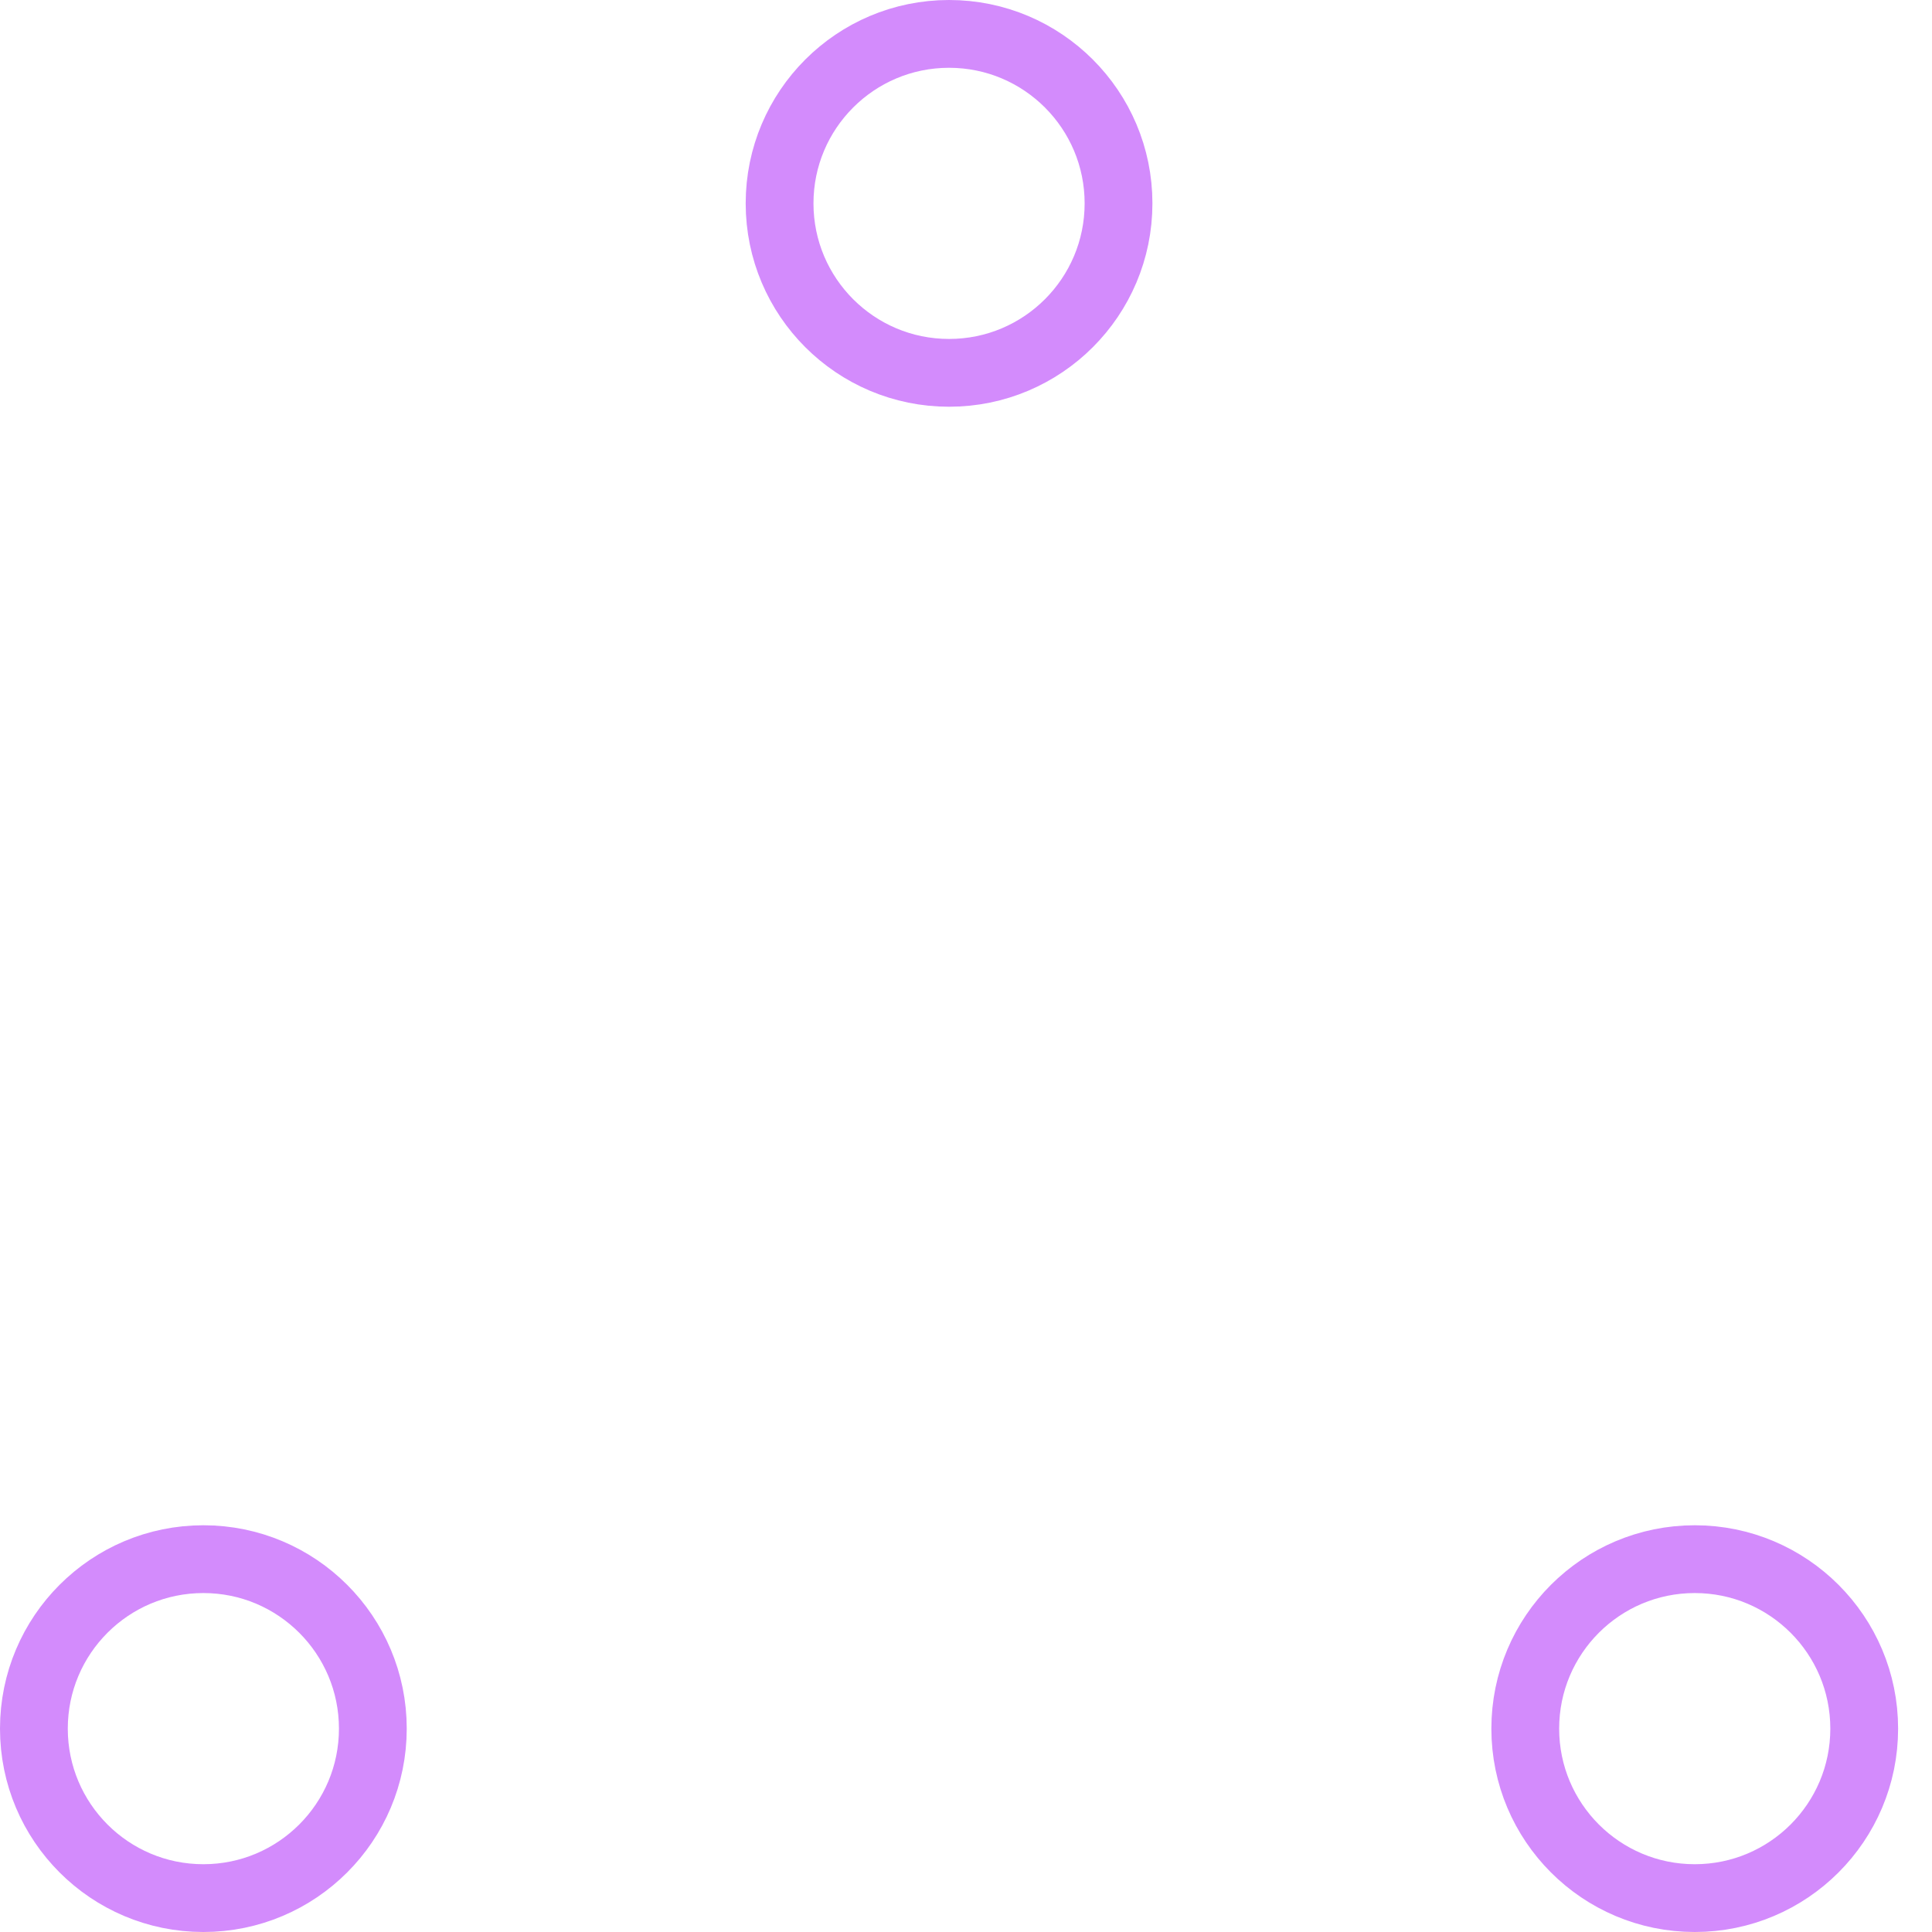
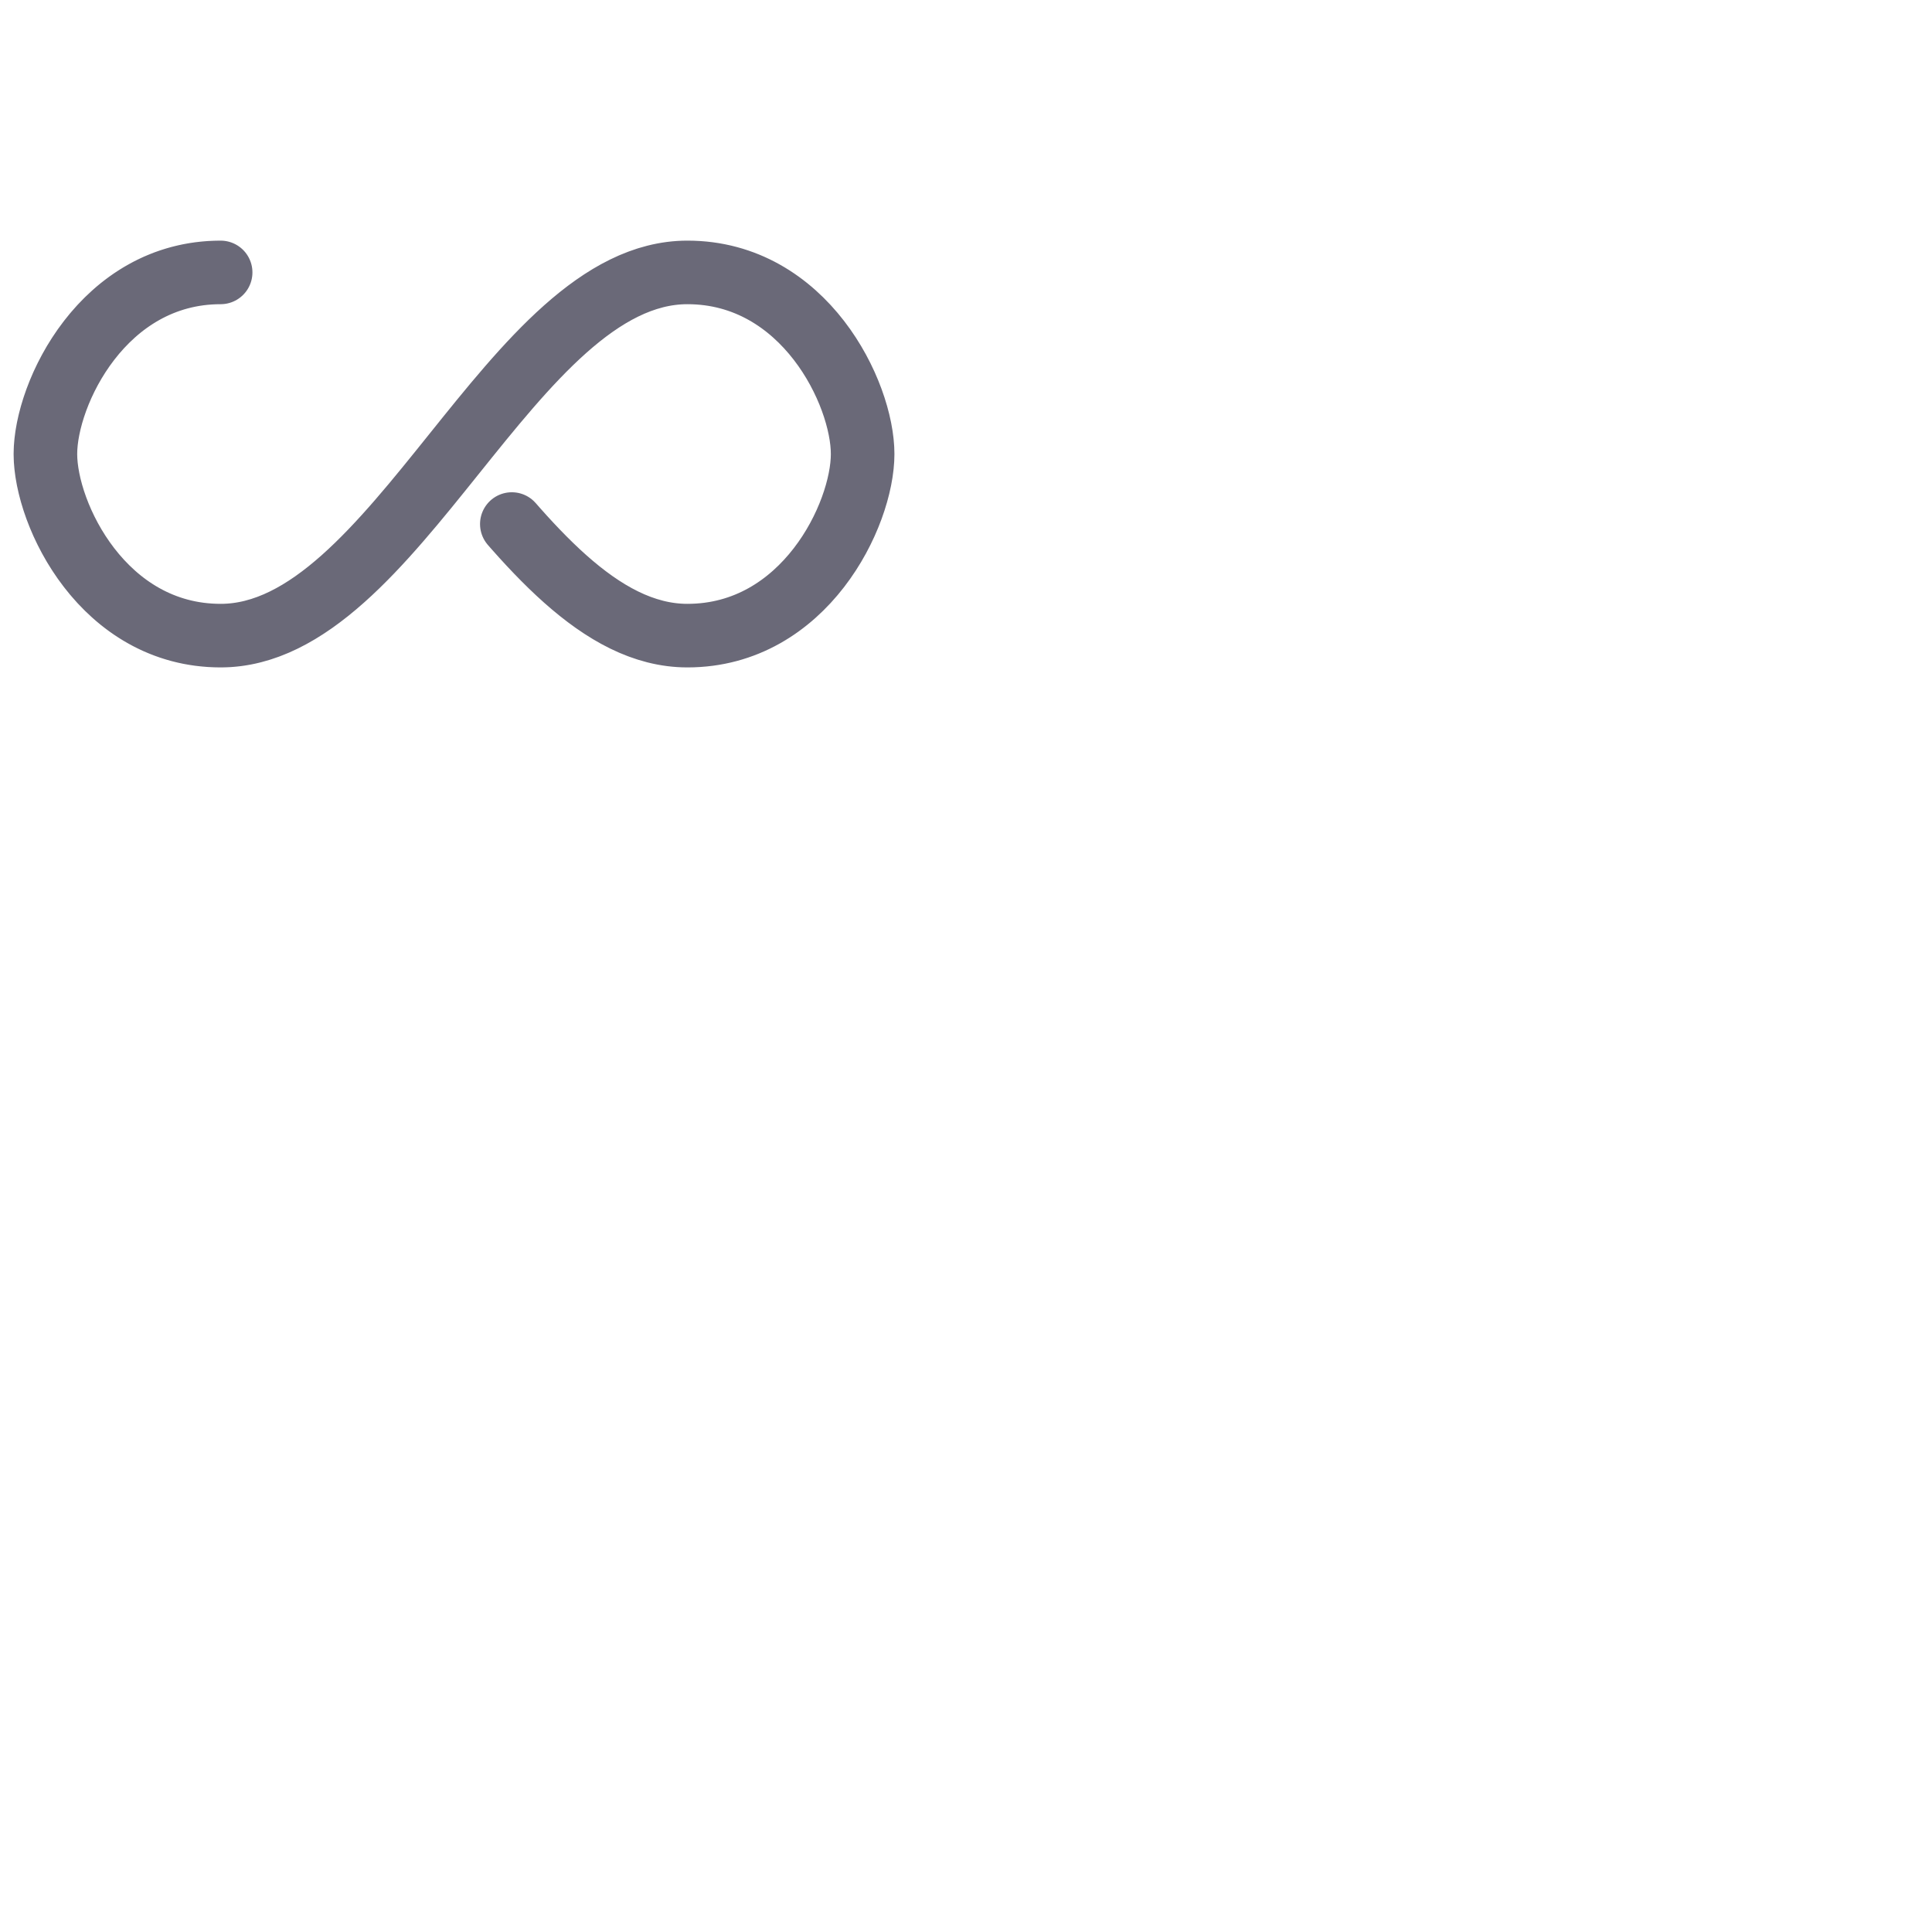
- <svg xmlns="http://www.w3.org/2000/svg" width="80" height="80" viewBox="0 0 57 57" stroke="#d38bfc">
-   <g fill="none" fill-rule="evenodd">
-     <g transform="translate(1 1)" stroke-width="2">
-       <circle cx="5" cy="50" r="5">
-         <animate attributeName="cy" begin="0s" dur="2.2s" values="50;5;50;50" calcMode="linear" repeatCount="indefinite" />
-         <animate attributeName="cx" begin="0s" dur="2.2s" values="5;27;49;5" calcMode="linear" repeatCount="indefinite" />
-       </circle>
-       <circle cx="27" cy="5" r="5">
-         <animate attributeName="cy" begin="0s" dur="2.2s" from="5" to="5" values="5;50;50;5" calcMode="linear" repeatCount="indefinite" />
-         <animate attributeName="cx" begin="0s" dur="2.2s" from="27" to="27" values="27;49;5;27" calcMode="linear" repeatCount="indefinite" />
-       </circle>
-       <circle cx="49" cy="50" r="5">
-         <animate attributeName="cy" begin="0s" dur="2.2s" values="50;50;5;50" calcMode="linear" repeatCount="indefinite" />
-         <animate attributeName="cx" from="49" to="49" begin="0s" dur="2.2s" values="49;5;27;49" calcMode="linear" repeatCount="indefinite" />
-       </circle>
-     </g>
-   </g>
+ <svg xmlns="http://www.w3.org/2000/svg" style="margin: auto; background: none; display: block; shape-rendering: auto;" width="128px" height="128px" viewBox="0 0 100 100" preserveAspectRatio="xMidYMid">
+   <path fill="none" stroke="#6a6978" stroke-width="7" stroke-dasharray="212.969 43.62" d="M24.3 30C11.4 30 5 43.3 5 50s6.4 20 19.3 20c19.3 0 32.1-40 51.4-40 C88.6 30 95 43.3 95 50s-6.4 20-19.3 20C56.4 70 43.6 30 24.3 30z" stroke-linecap="round" style="transform:scale(0.47);transform-origin:50px 50px">
+     <animate attributeName="stroke-dashoffset" repeatCount="indefinite" dur="1s" keyTimes="0;1" values="0;256.589" />
+   </path>
</svg>
